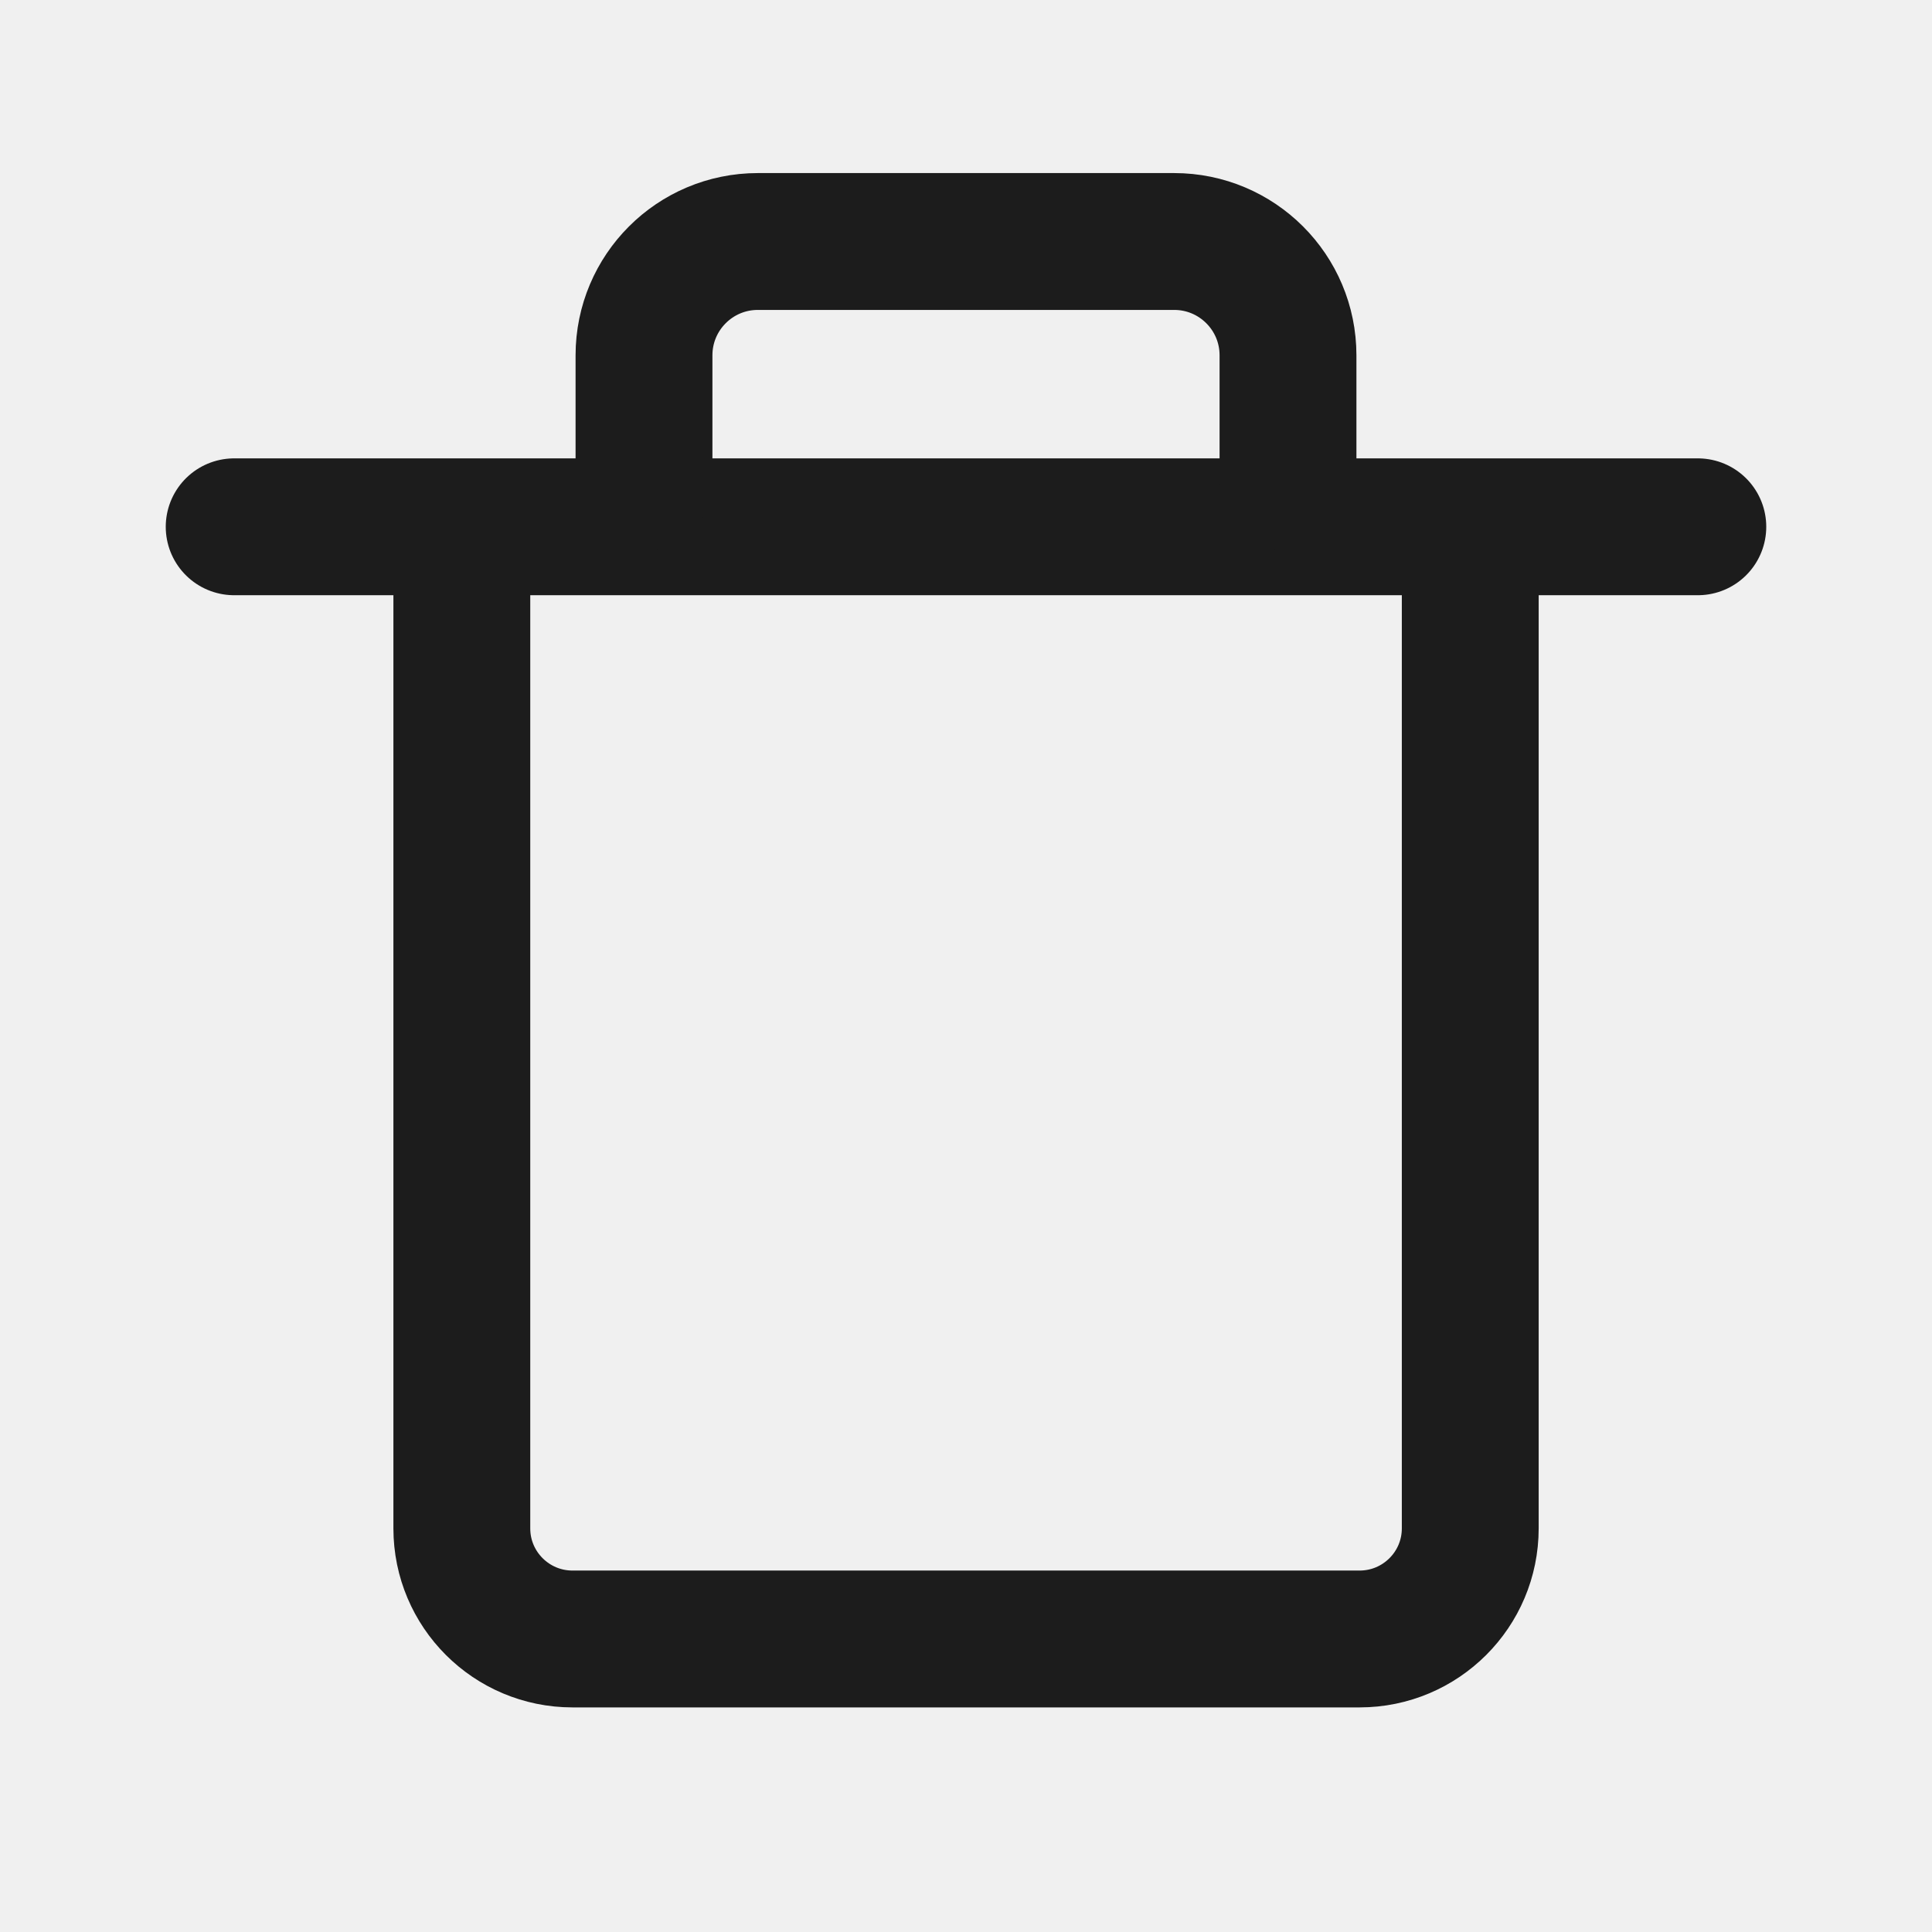
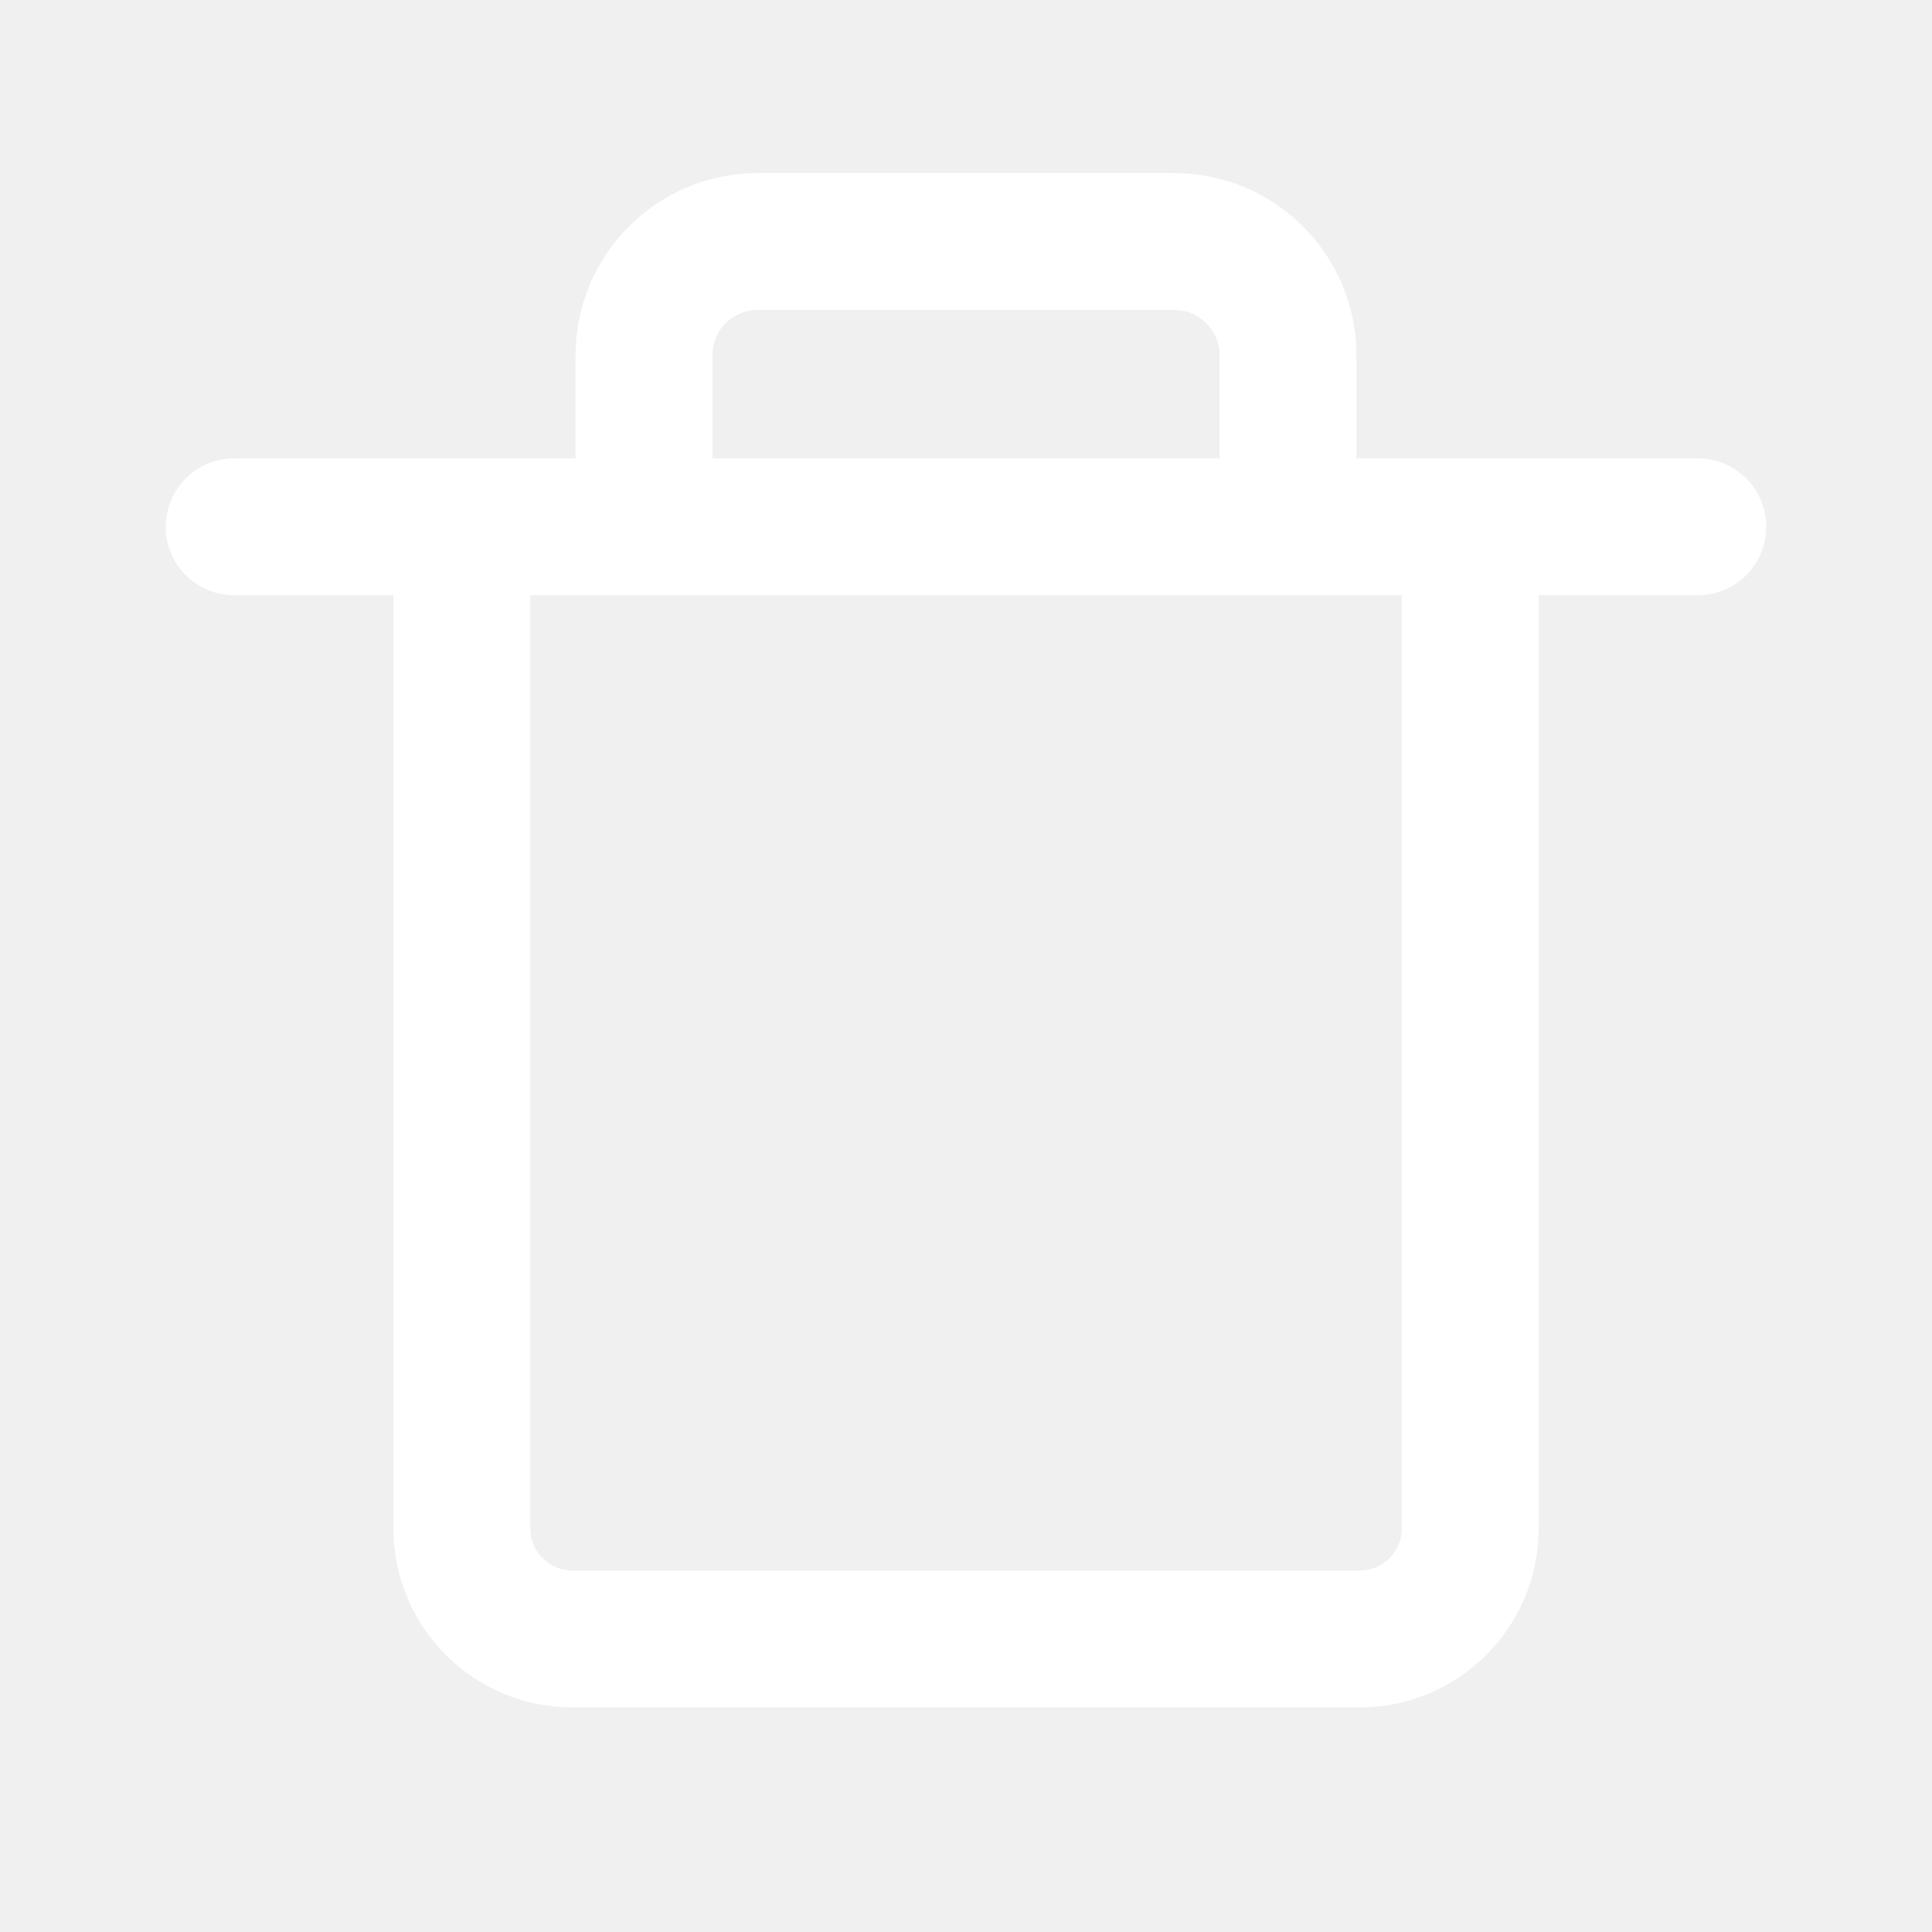
<svg xmlns="http://www.w3.org/2000/svg" width="800px" height="800px" viewBox="0 0 24 24" fill="none">
-   <path d="M5.737 6.544V18.986C5.737 19.745 6.353 20.36 7.112 20.36H16.889C17.648 20.36 18.264 19.745 18.264 18.986V6.544M2.909 6.544H21.091" stroke="#1C1C1C" stroke-width="1.7" stroke-linecap="round" />
-   <path d="M8 6V4.414C8 3.633 8.633 3 9.414 3H14.586C15.367 3 16 3.633 16 4.414V6" stroke="#1C1C1C" stroke-width="1.7" stroke-linecap="round" />
+   <path d="M5.737 6.544V18.986C5.737 19.745 6.353 20.36 7.112 20.36H16.889C17.648 20.36 18.264 19.745 18.264 18.986V6.544M2.909 6.544H21.091" stroke="white" stroke-width="1.7" stroke-linecap="round" />
+   <path d="M8 6V4.414C8 3.633 8.633 3 9.414 3H14.586C15.367 3 16 3.633 16 4.414V6" stroke="white" stroke-width="1.7" stroke-linecap="round" />
</svg>
